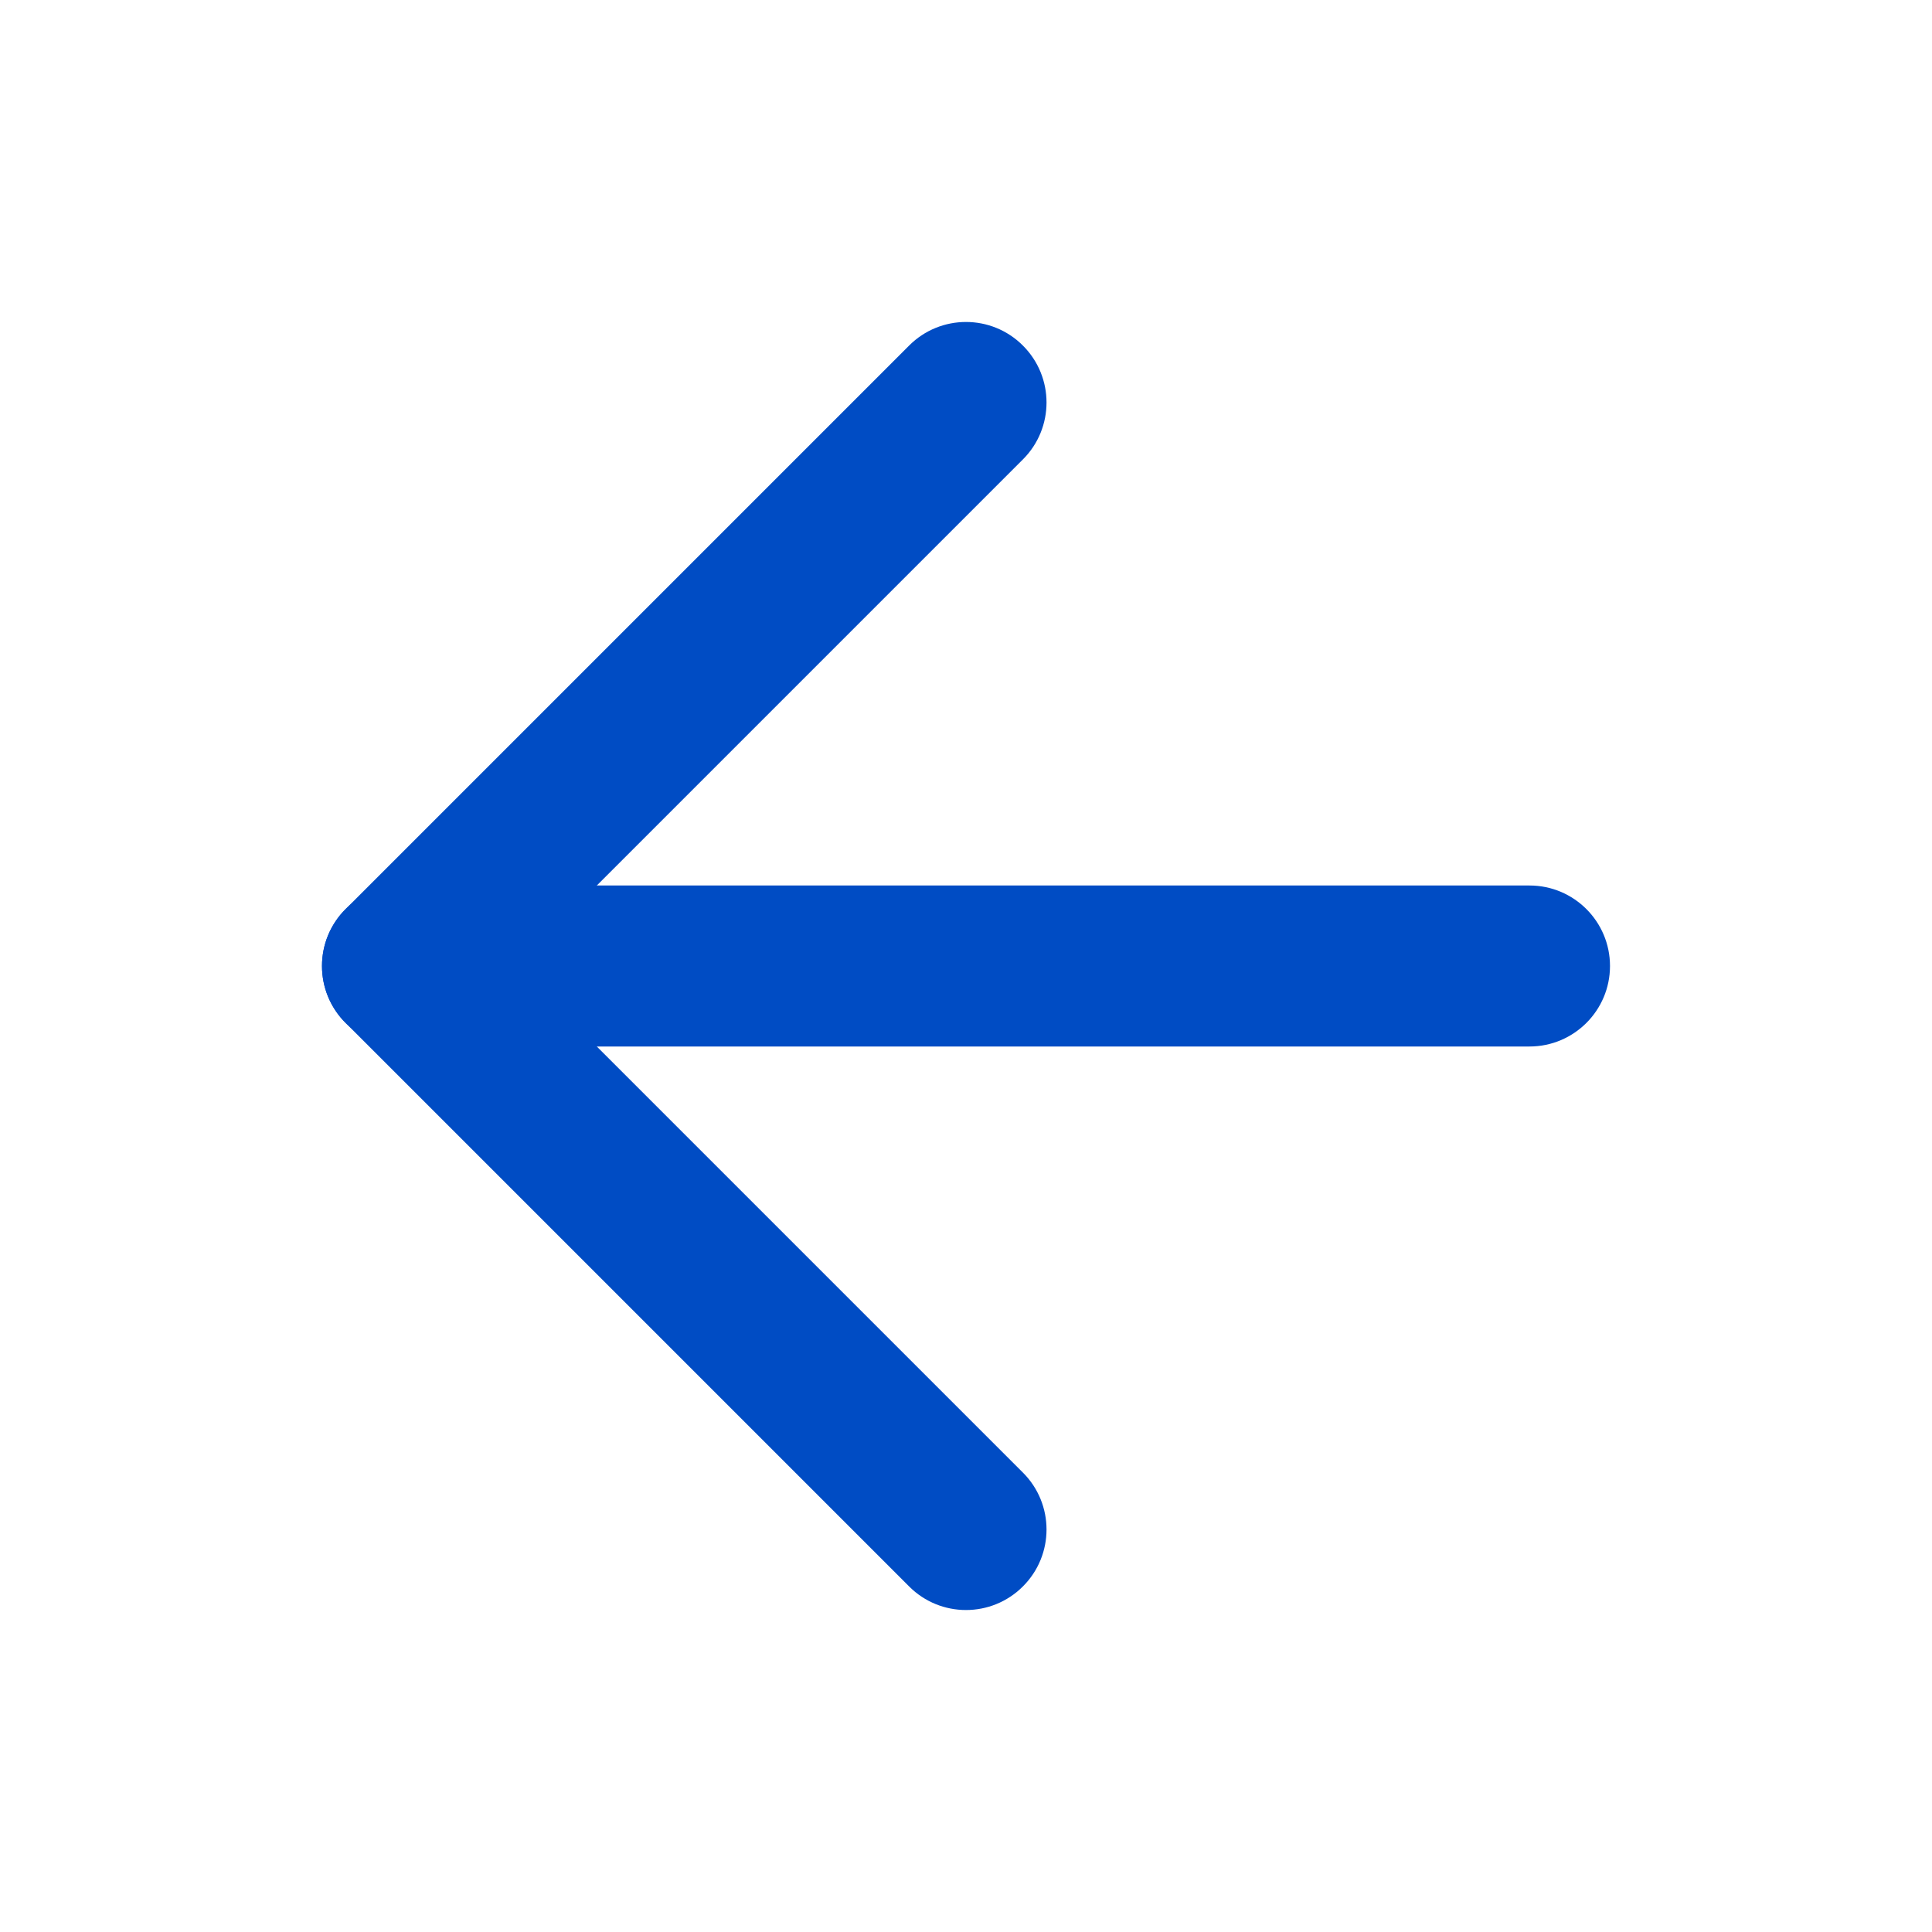
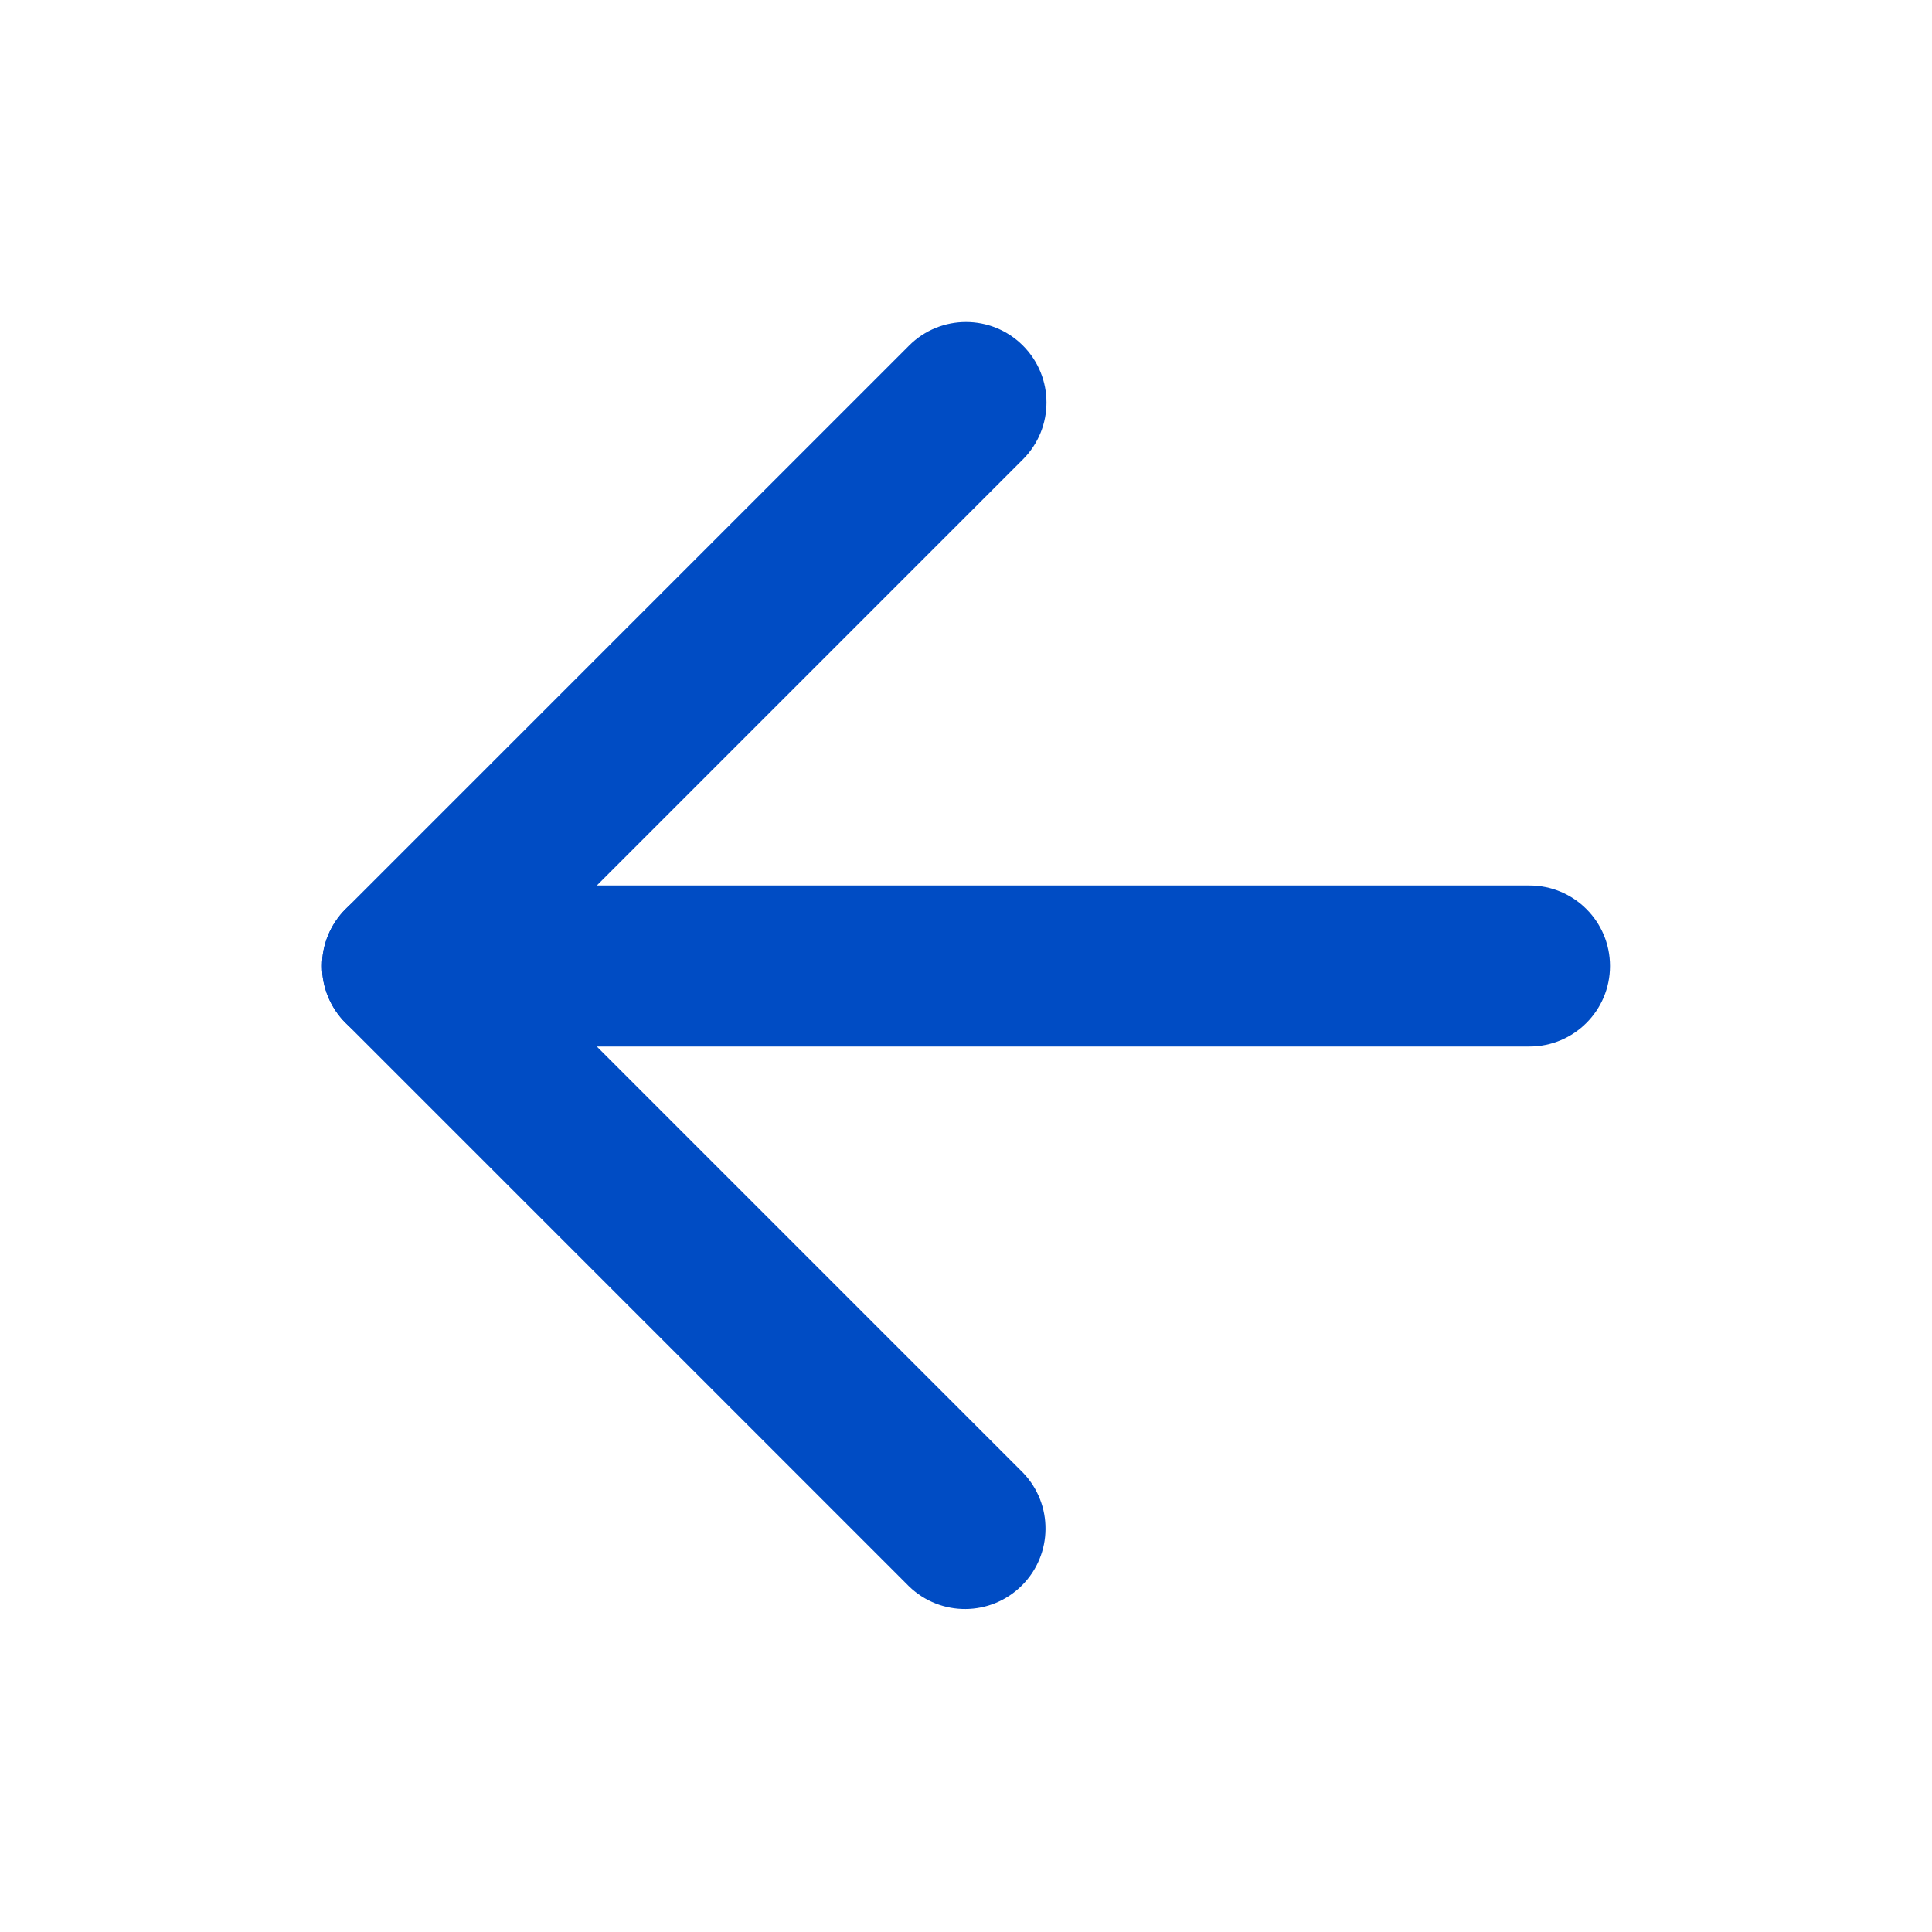
- <svg xmlns="http://www.w3.org/2000/svg" width="24" height="24" viewBox="0 0 24 24" fill="none">
-   <path fill-rule="evenodd" clip-rule="evenodd" d="M4 12C4 11.448 4.448 11 5 11H19C19.552 11 20 11.448 20 12C20 12.552 19.552 13 19 13H5C4.448 13 4 12.552 4 12Z" fill="#004CC4" />
-   <path fill-rule="evenodd" clip-rule="evenodd" d="M12.707 4.293C13.098 4.683 13.098 5.317 12.707 5.707L6.414 12L12.707 18.293C13.098 18.683 13.098 19.317 12.707 19.707C12.317 20.098 11.683 20.098 11.293 19.707L4.293 12.707C3.902 12.317 3.902 11.683 4.293 11.293L11.293 4.293C11.683 3.902 12.317 3.902 12.707 4.293Z" fill="#004CC4" />
+ <svg xmlns="http://www.w3.org/2000/svg" width="24" height="24" fill="none">
+   <path fill="#004CC4" fill-rule="evenodd" d="M4 12a1 1 0 0 1 1-1h14a1 1 0 1 1 0 2H5a1 1 0 0 1-1-1Z" clip-rule="evenodd" />
+   <path fill="#004CC4" fill-rule="evenodd" d="M12.707 4.293a1 1 0 0 1 0 1.414L6.414 12l6.293 6.293a1 1 0 0 1-1.414 1.414l-7-7a1 1 0 0 1 0-1.414l7-7a1 1 0 0 1 1.414 0Z" clip-rule="evenodd" />
</svg>
